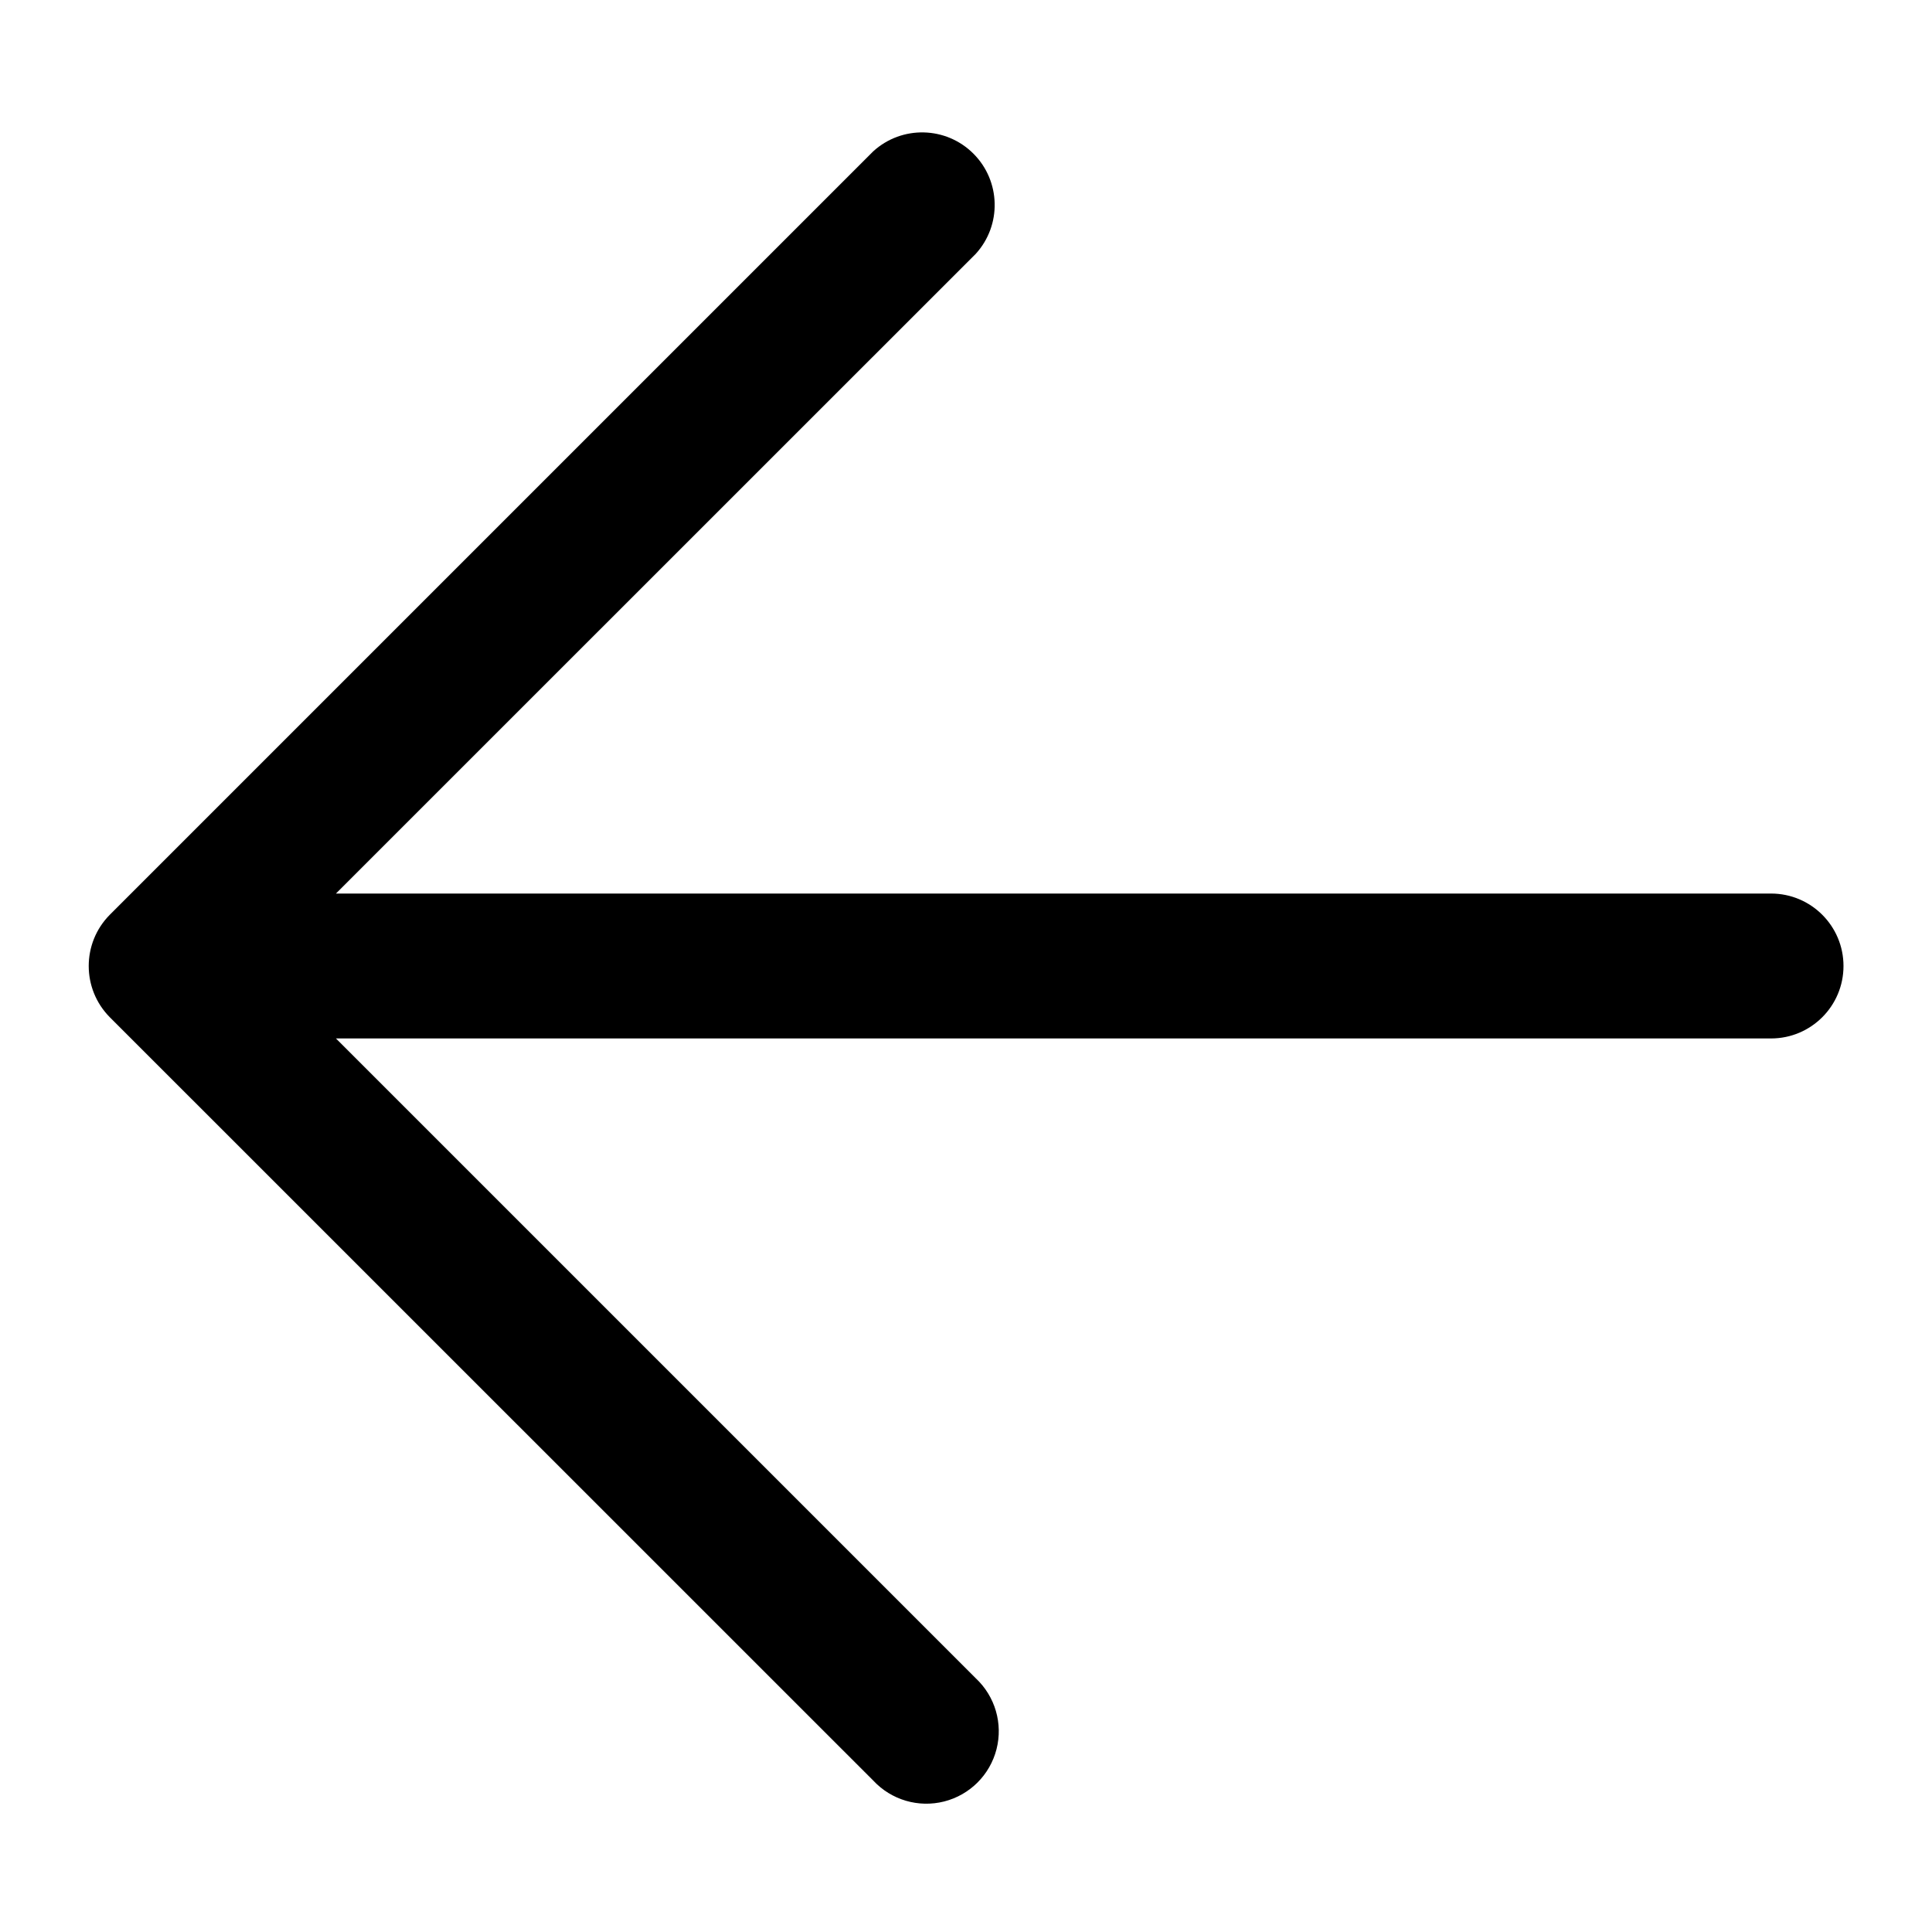
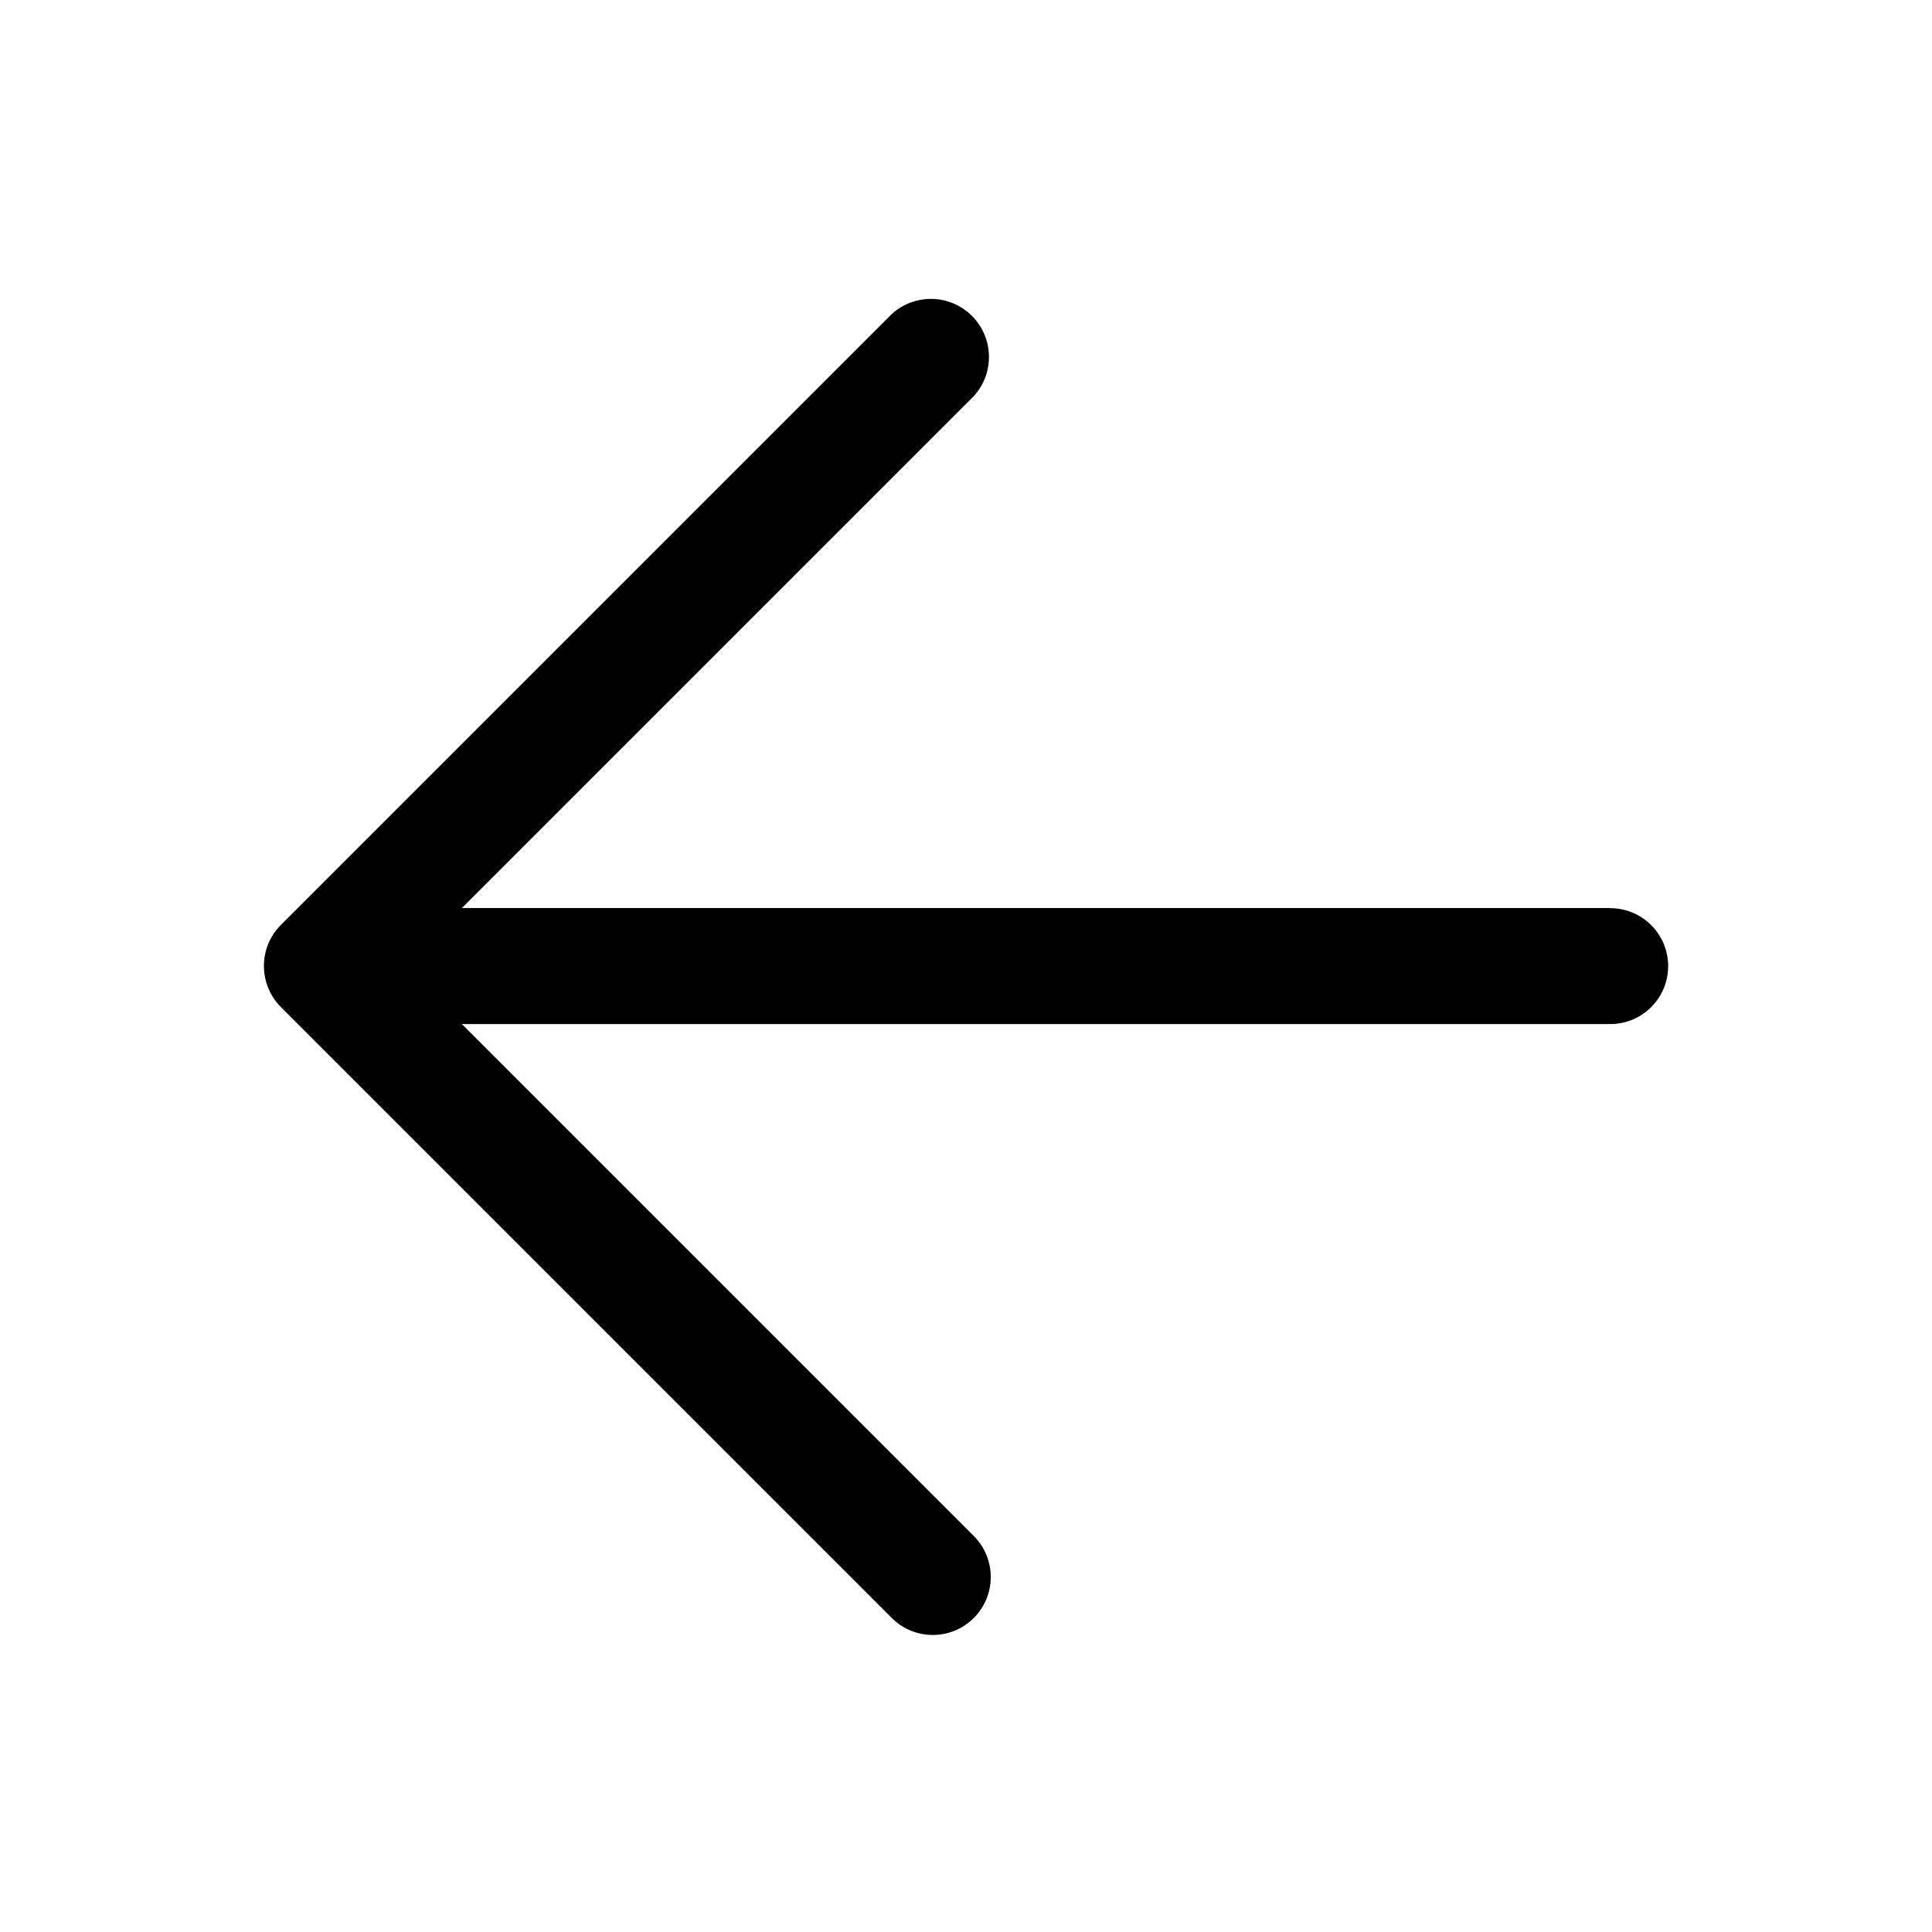
<svg xmlns="http://www.w3.org/2000/svg" viewBox="0 0 16 16">
-   <path d="M14.667 7.4H2.782l5.299-5.298a.601.601 0 0 0-.849-.849L.909 7.576a.603.603 0 0 0 0 .848l6.323 6.322a.6.6 0 1 0 .849-.847L2.782 8.6h11.885a.6.6 0 1 0 0-1.2" />
+   <path d="M13.335 7.52h-9.51l4.24-4.24a.481.481 0 0 0-.68-.679l-5.06 5.06a.482.482 0 0 0 0 .678l5.06 5.06a.48.48 0 1 0 .68-.678l-4.24-4.24h9.51a.48.48 0 1 0 0-.96" />
</svg>
